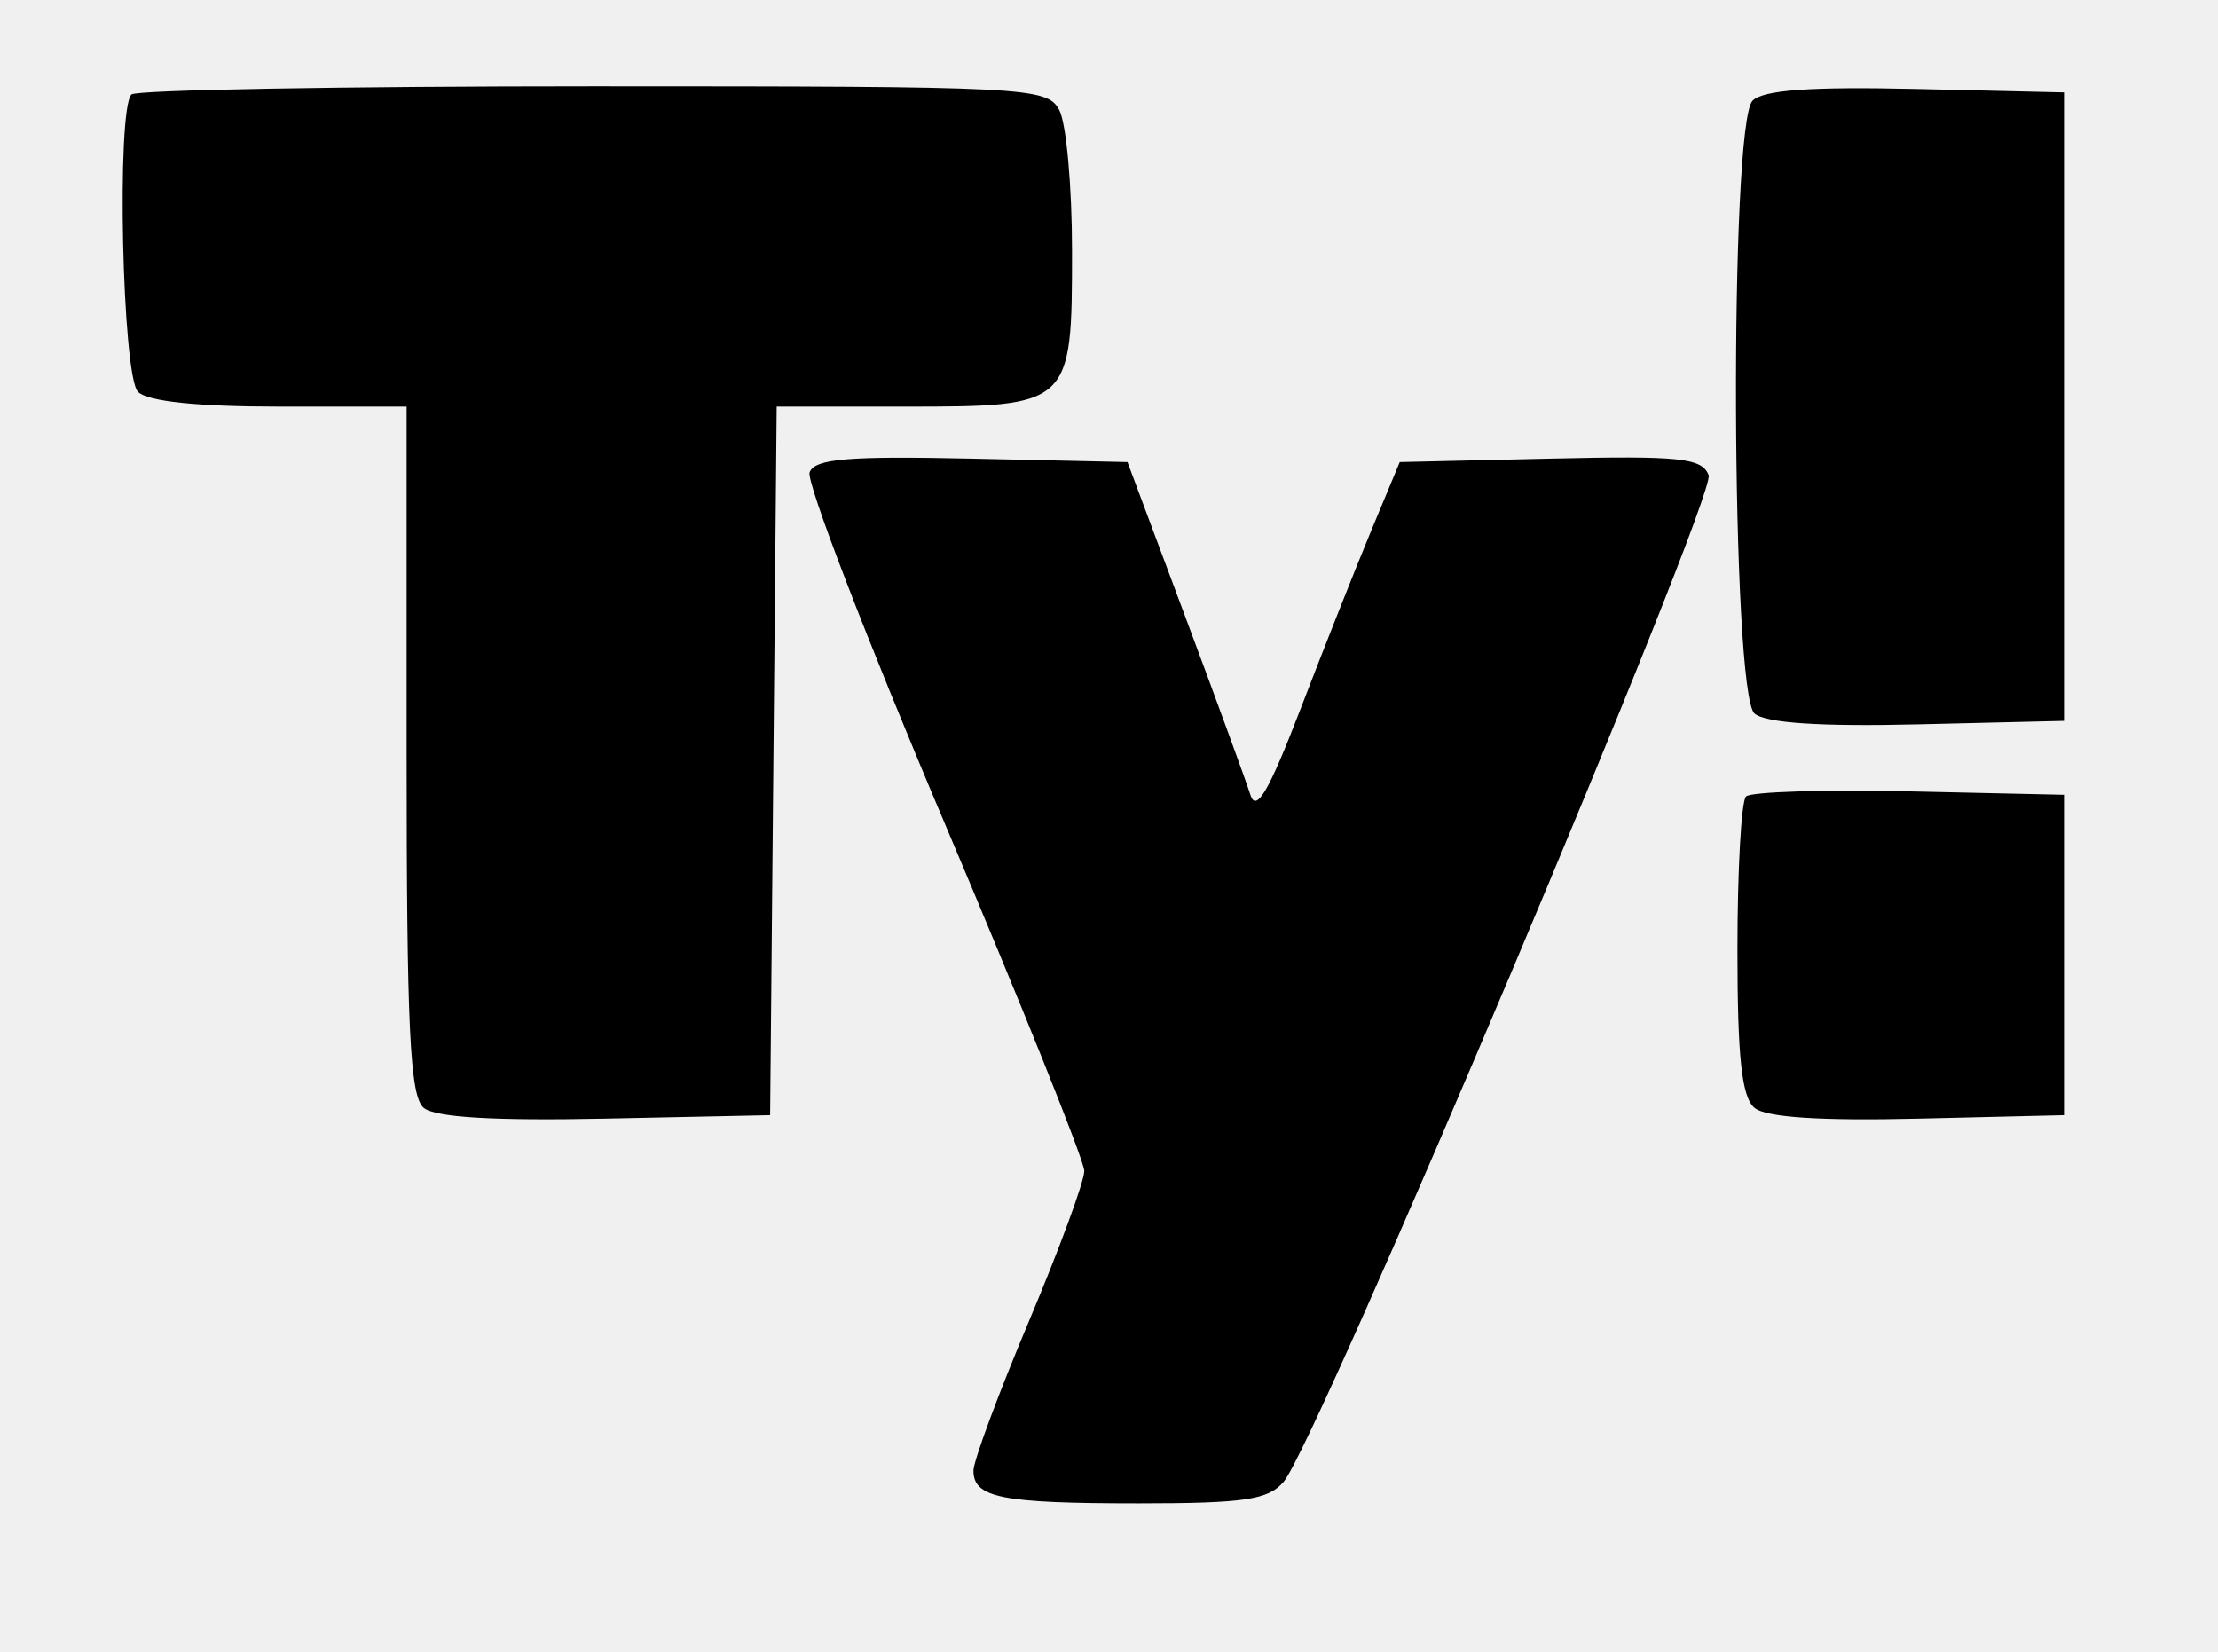
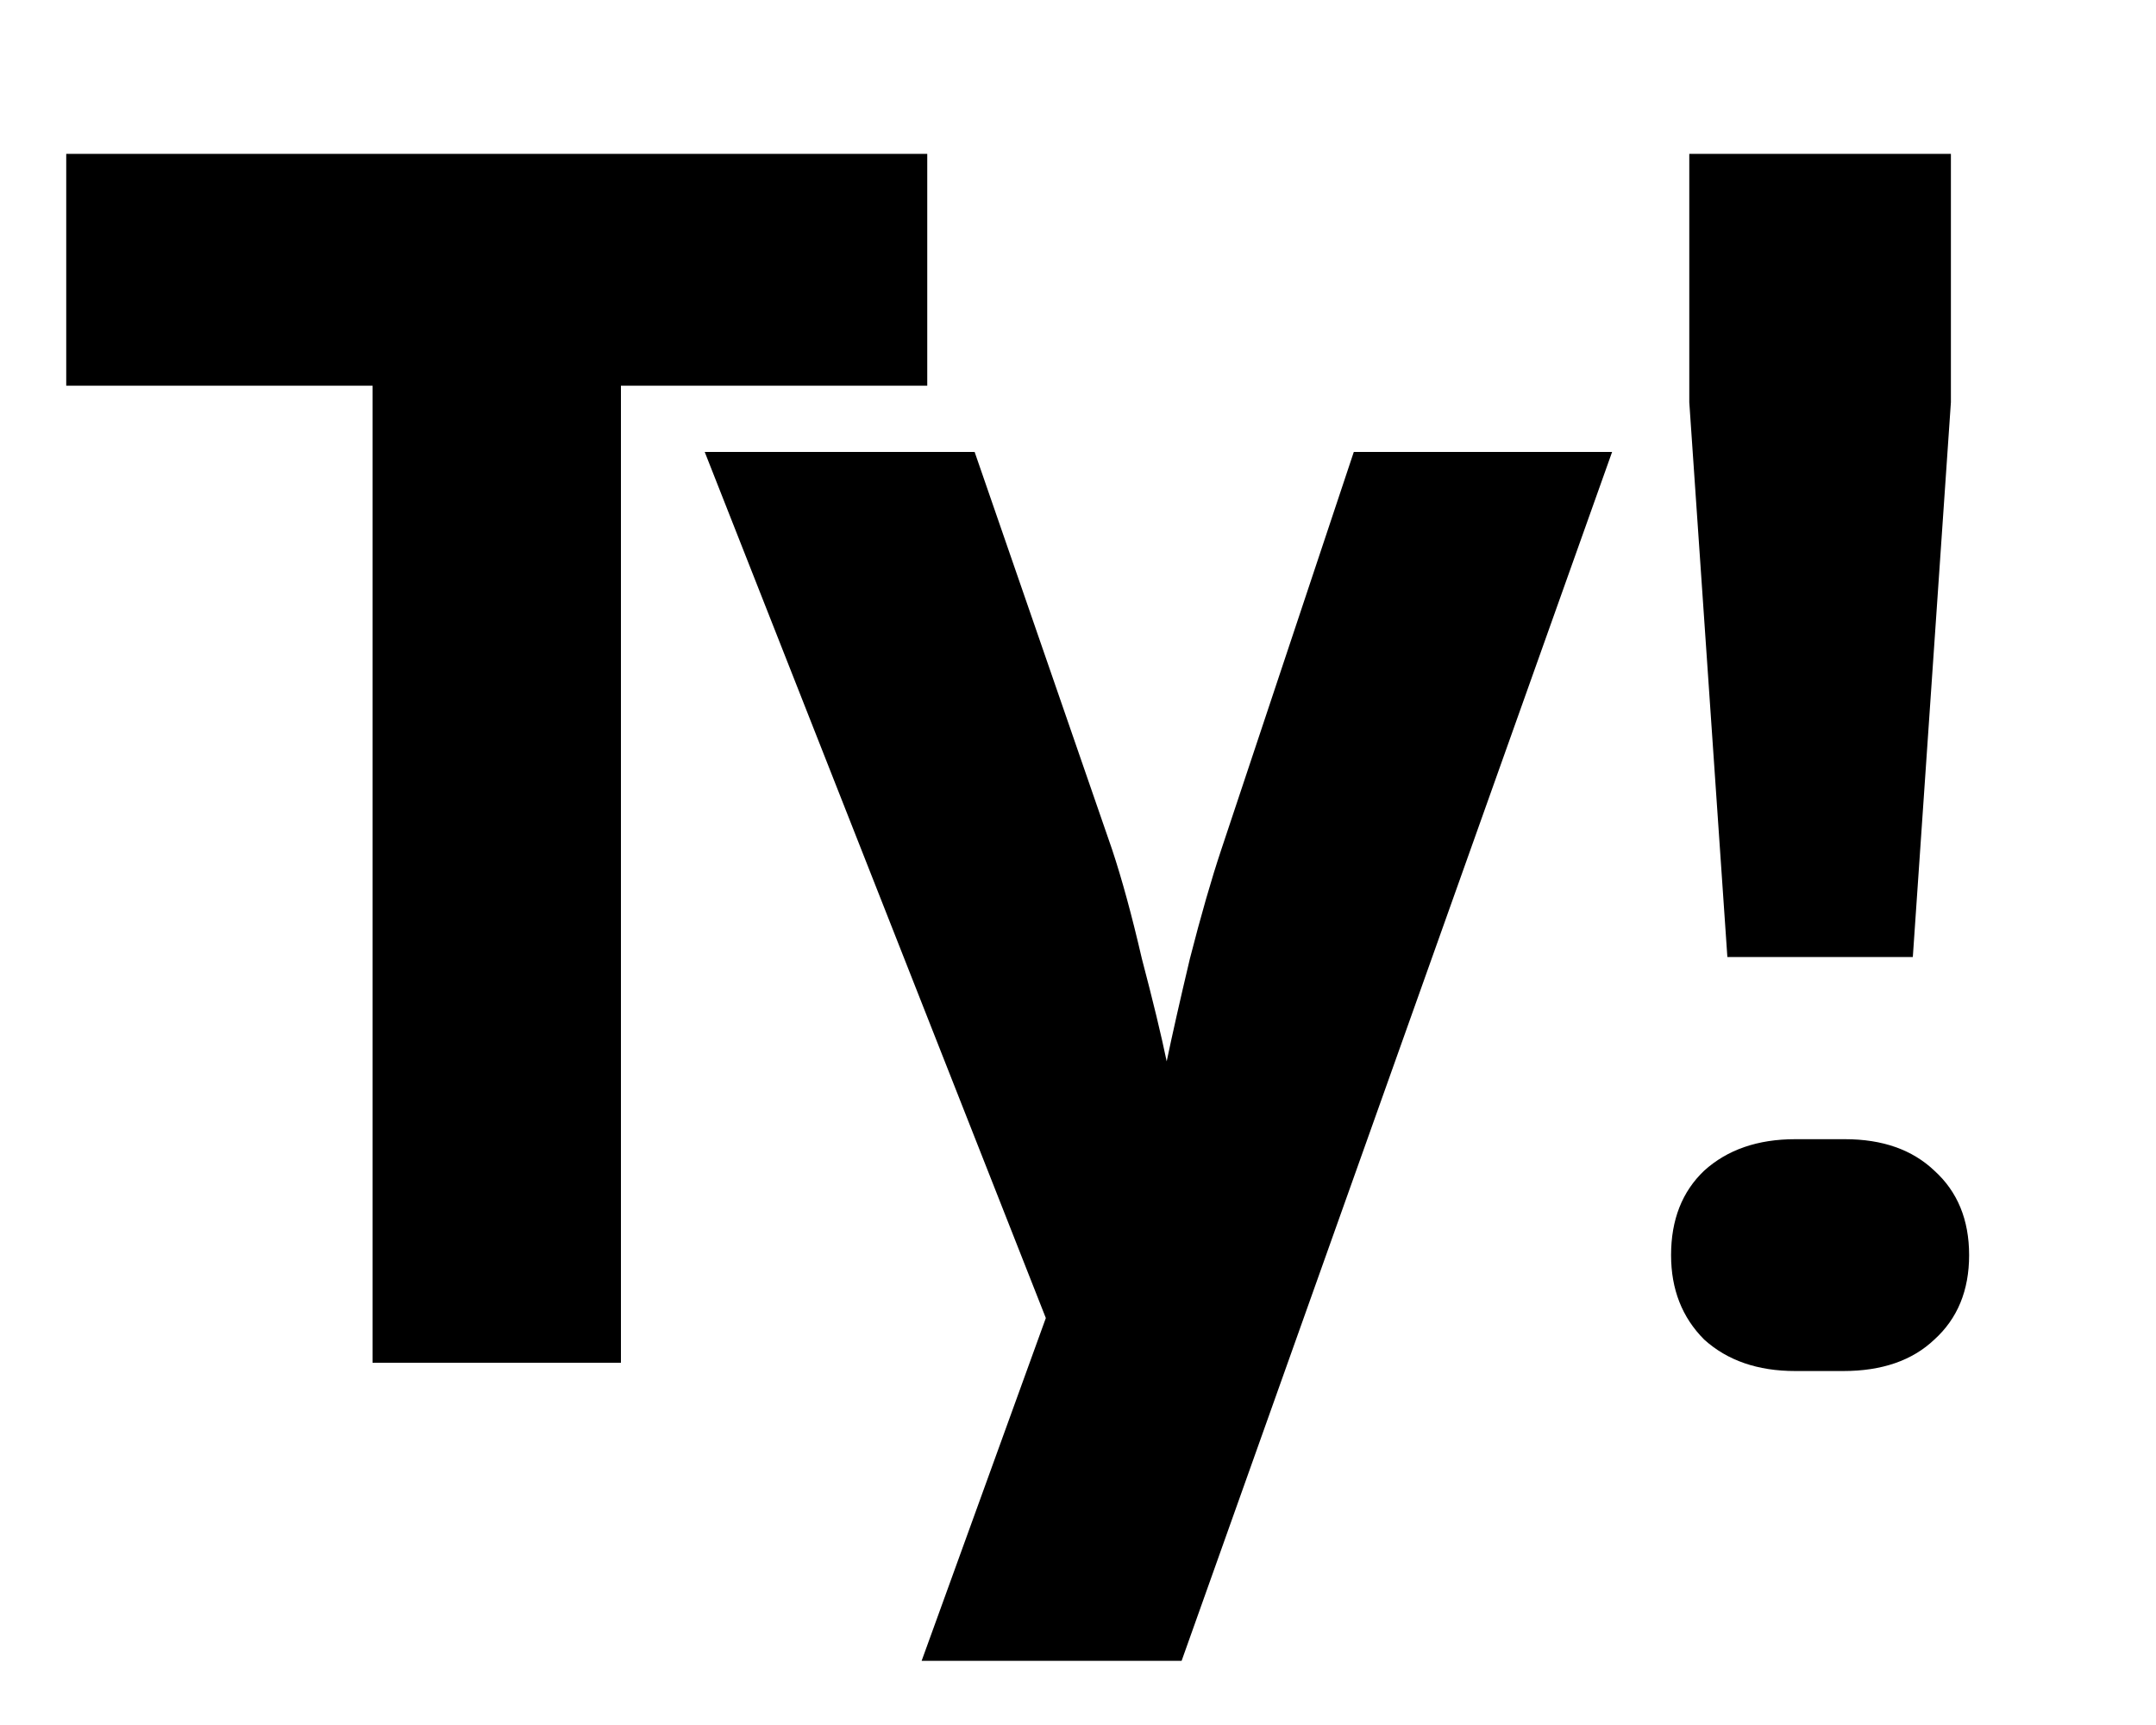
- <svg xmlns="http://www.w3.org/2000/svg" width="100%" height="auto" viewBox="0 0 180 134" version="1.1">
-   <path d="M 10.667 7.667 C 9.438 8.895, 9.916 30.516, 11.200 31.800 C 11.978 32.578, 16.022 33, 22.700 33 L 33 33 33 60.878 C 33 83.441, 33.265 88.975, 34.388 89.907 C 35.323 90.683, 40.139 90.968, 49.138 90.780 L 62.500 90.500 62.765 61.750 L 63.031 33 73.444 33 C 86.925 33, 87 32.930, 87 20.363 C 87 15.141, 86.534 9.998, 85.965 8.934 C 84.970 7.076, 83.489 7, 48.131 7 C 27.893 7, 11.033 7.300, 10.667 7.667 M 142.229 8.171 C 140.334 10.066, 140.485 56.328, 142.392 57.910 C 143.318 58.679, 147.754 58.971, 155.642 58.783 L 167.500 58.500 167.500 33 L 167.500 7.500 155.479 7.221 C 146.979 7.024, 143.098 7.302, 142.229 8.171 M 65.704 38.329 C 65.411 39.092, 70.306 51.817, 76.580 66.608 C 82.855 81.399, 87.991 94.186, 87.994 95.025 C 87.997 95.863, 85.975 101.355, 83.500 107.228 C 81.025 113.101, 79 118.555, 79 119.346 C 79 121.549, 81.282 122, 92.427 122 C 100.970 122, 102.938 121.707, 104.173 120.250 C 106.890 117.042, 139.311 40.252, 138.662 38.561 C 138.126 37.164, 136.336 36.977, 125.817 37.219 L 113.595 37.500 111.305 43 C 110.045 46.025, 107.458 52.550, 105.557 57.500 C 102.982 64.203, 101.940 65.990, 101.473 64.500 C 101.128 63.400, 98.743 56.875, 96.173 50 L 91.500 37.500 78.868 37.221 C 68.828 36.999, 66.127 37.227, 65.704 38.329 M 141.695 64.638 C 141.313 65.021, 141 70.603, 141 77.044 C 141 85.829, 141.348 89.044, 142.392 89.910 C 143.318 90.679, 147.754 90.971, 155.642 90.783 L 167.500 90.500 167.500 77.500 L 167.500 64.500 154.945 64.222 C 148.040 64.068, 142.077 64.256, 141.695 64.638" stroke="none" fill="black" fill-rule="evenodd" />
+ <svg xmlns="http://www.w3.org/2000/svg" width="125" height="100" viewBox="0 0 125 100" fill="none">
+   <g clip-path="url(#clip0_601_9)">
+     <rect width="125" height="100" fill="white" />
+     <path d="M21.6 79V22.36H3.84V8.92H53.76V22.36H36V79H21.6ZM53.434 96.28L60.635 76.408L40.858 26.2H56.507L64.475 49.24C65.05 50.968 65.626 53.08 66.203 55.576C66.843 58.008 67.323 59.992 67.642 61.528C67.963 59.992 68.41 58.008 68.987 55.576C69.626 53.08 70.234 50.968 70.811 49.24L78.49 26.2H93.466L68.507 96.28H53.434ZM100.149 55.48L97.941 23.32V8.92H113.109V23.32L110.901 55.48H100.149ZM104.085 79.48C101.909 79.48 100.149 78.872 98.805 77.656C97.525 76.376 96.885 74.744 96.885 72.76C96.885 70.712 97.525 69.08 98.805 67.864C100.149 66.648 101.909 66.04 104.085 66.04H106.965C109.141 66.04 110.869 66.648 112.149 67.864C113.493 69.08 114.165 70.712 114.165 72.76C114.165 74.808 113.493 76.44 112.149 77.656C110.869 78.872 109.109 79.48 106.869 79.48H104.085Z" fill="black" />
+   </g>
+   <defs>
+     <clipPath id="clip0_601_9">
+       <rect width="125" height="100" fill="white" />
+     </clipPath>
+   </defs>
</svg>
